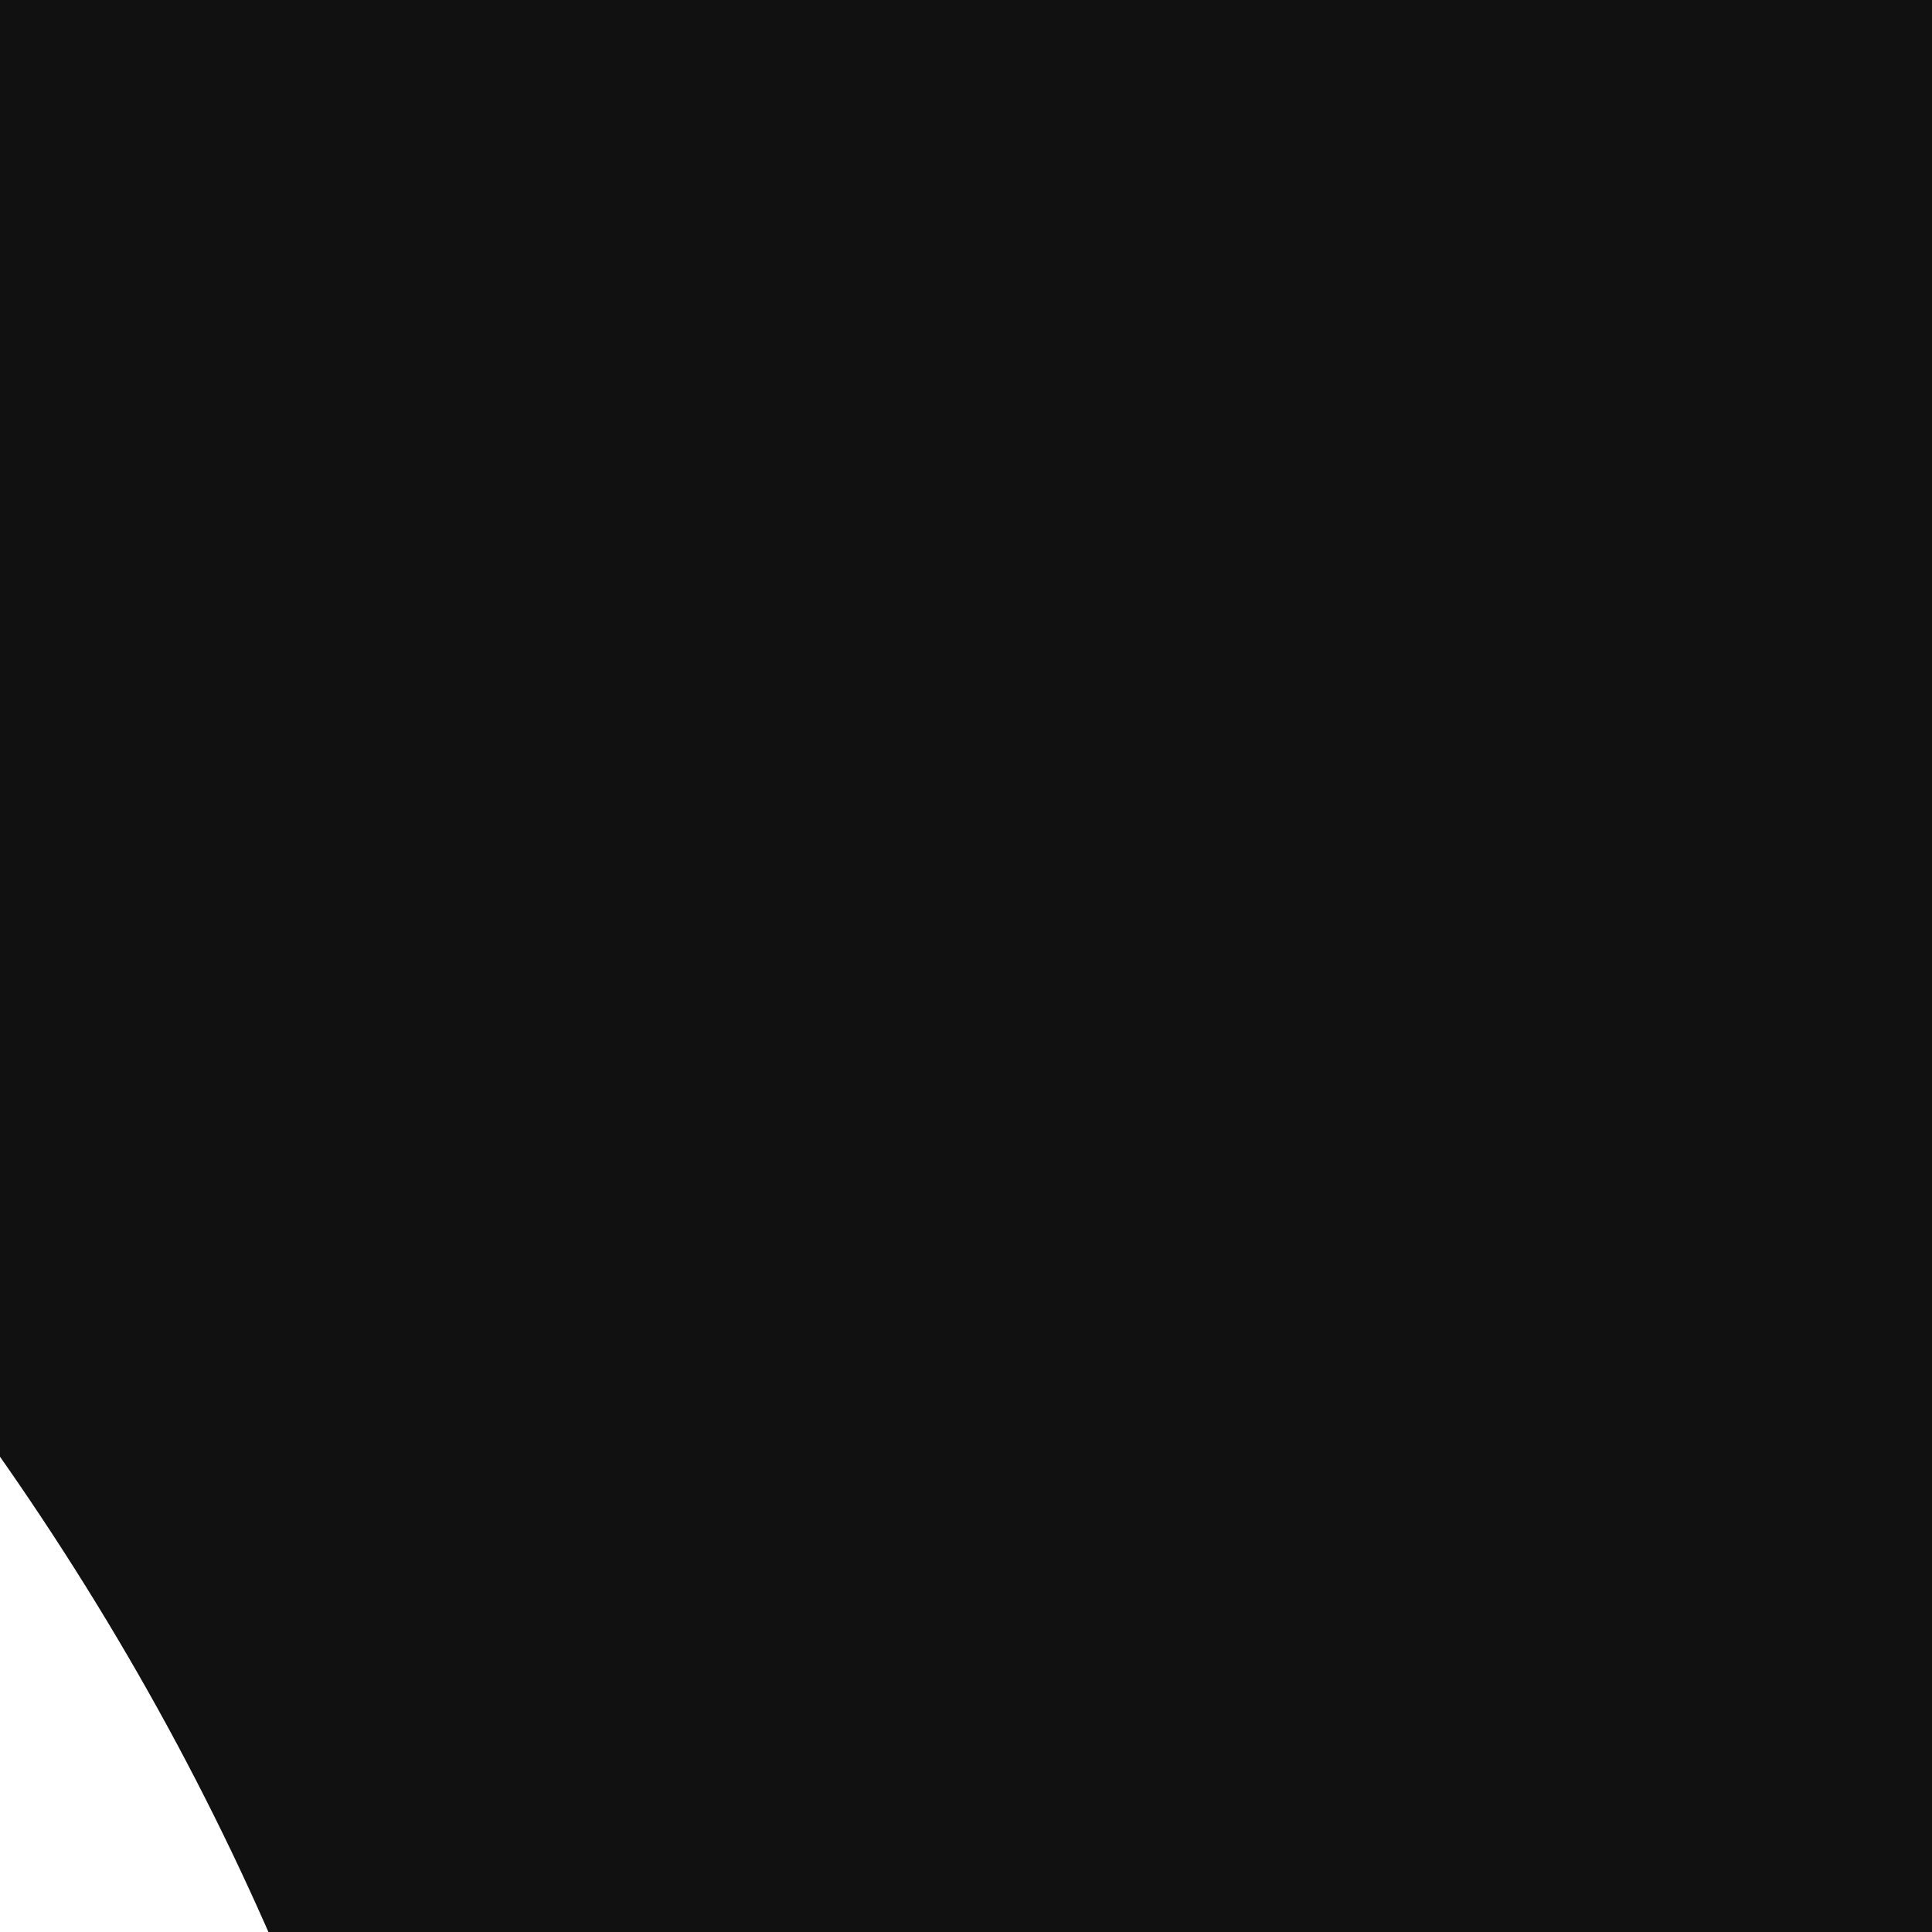
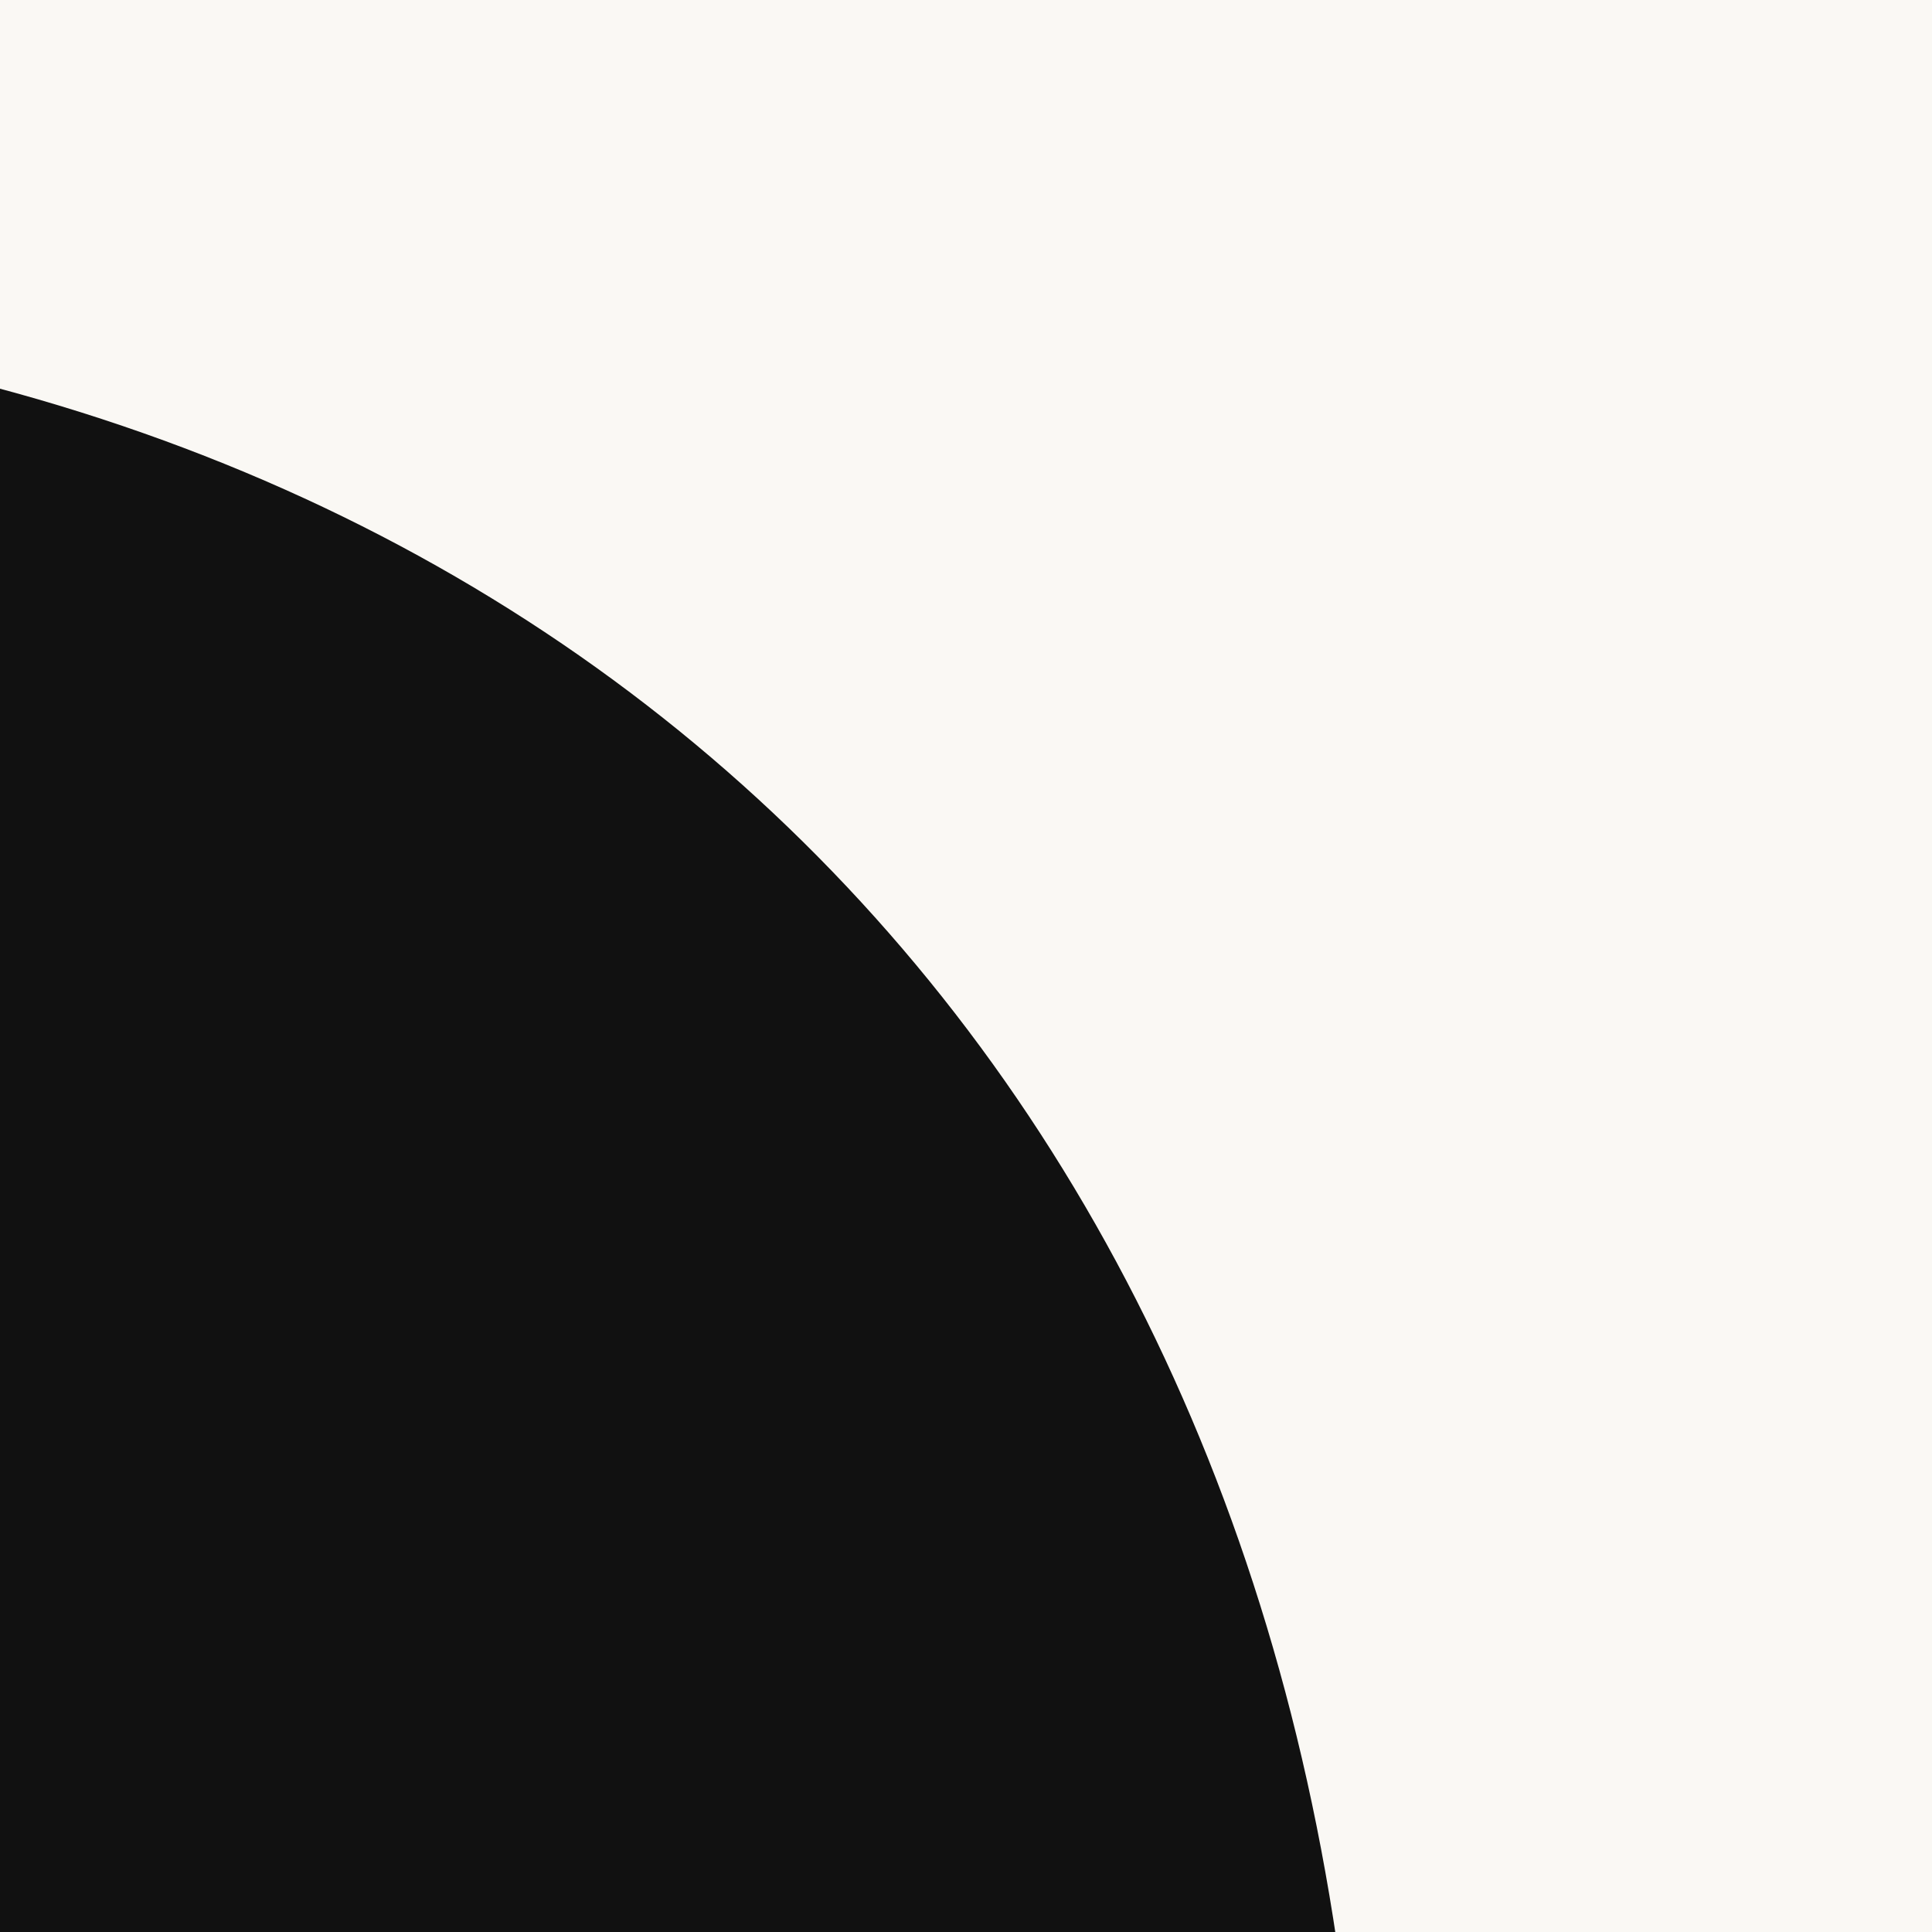
<svg xmlns="http://www.w3.org/2000/svg" width="64" height="64" viewBox="0 0 64 64">
  <mask id="satori_om-id">
-     <rect x="0" y="0" width="64" height="64" fill="#fff" />
+     <rect x="0" y="0" width="246" height="265" fill="#fff" />
  </mask>
-   <rect x="0" y="0" width="64" height="64" fill="#111111" />
+   <rect x="0" y="0" width="246" height="265" fill="#111111" />
  <g>
-     <path fill="#ffffff" d="M-223.8 76.2L-297.8 80.6C-291.6 163.5-225.5 216.7-131.4 216.7C-50.2 216.7 16.4 175.8 16.4 100.8C16.4 38.1-40.7 0.6-123.6-19.6C-167.3-30.8-213.8-42.0-214.9-81.2C-215.4-112.6-187.4-133.3-147.7-133.3C-101.8-133.3-69.8-104.7-64.2-61.0L9.7-64.4C0.7-142.8-58.1-196.6-146.6-196.6C-232.2-196.6-289.9-152.3-289.9-81.8C-289.9-17.4-233.4 16.2-154.4 35.3C-87.2 52.6-58.6 71.1-58.6 104.2C-58.1 136.1-86.6 152.9-128.6 152.9C-183.0 152.9-214.9 122.6-223.8 76.2ZM2.4-187.6L145.8 210L234.2 210L377.6-187.6L300.3-187.6L190.0 127.7L79.1-187.6Z " />
+     <path fill="#FAF8F4" d="M-78.0 171.2L-134.8 174.7C-130.1 238.3-79.3 279.2-7.1 279.2C55.3 279.2 106.4 247.8 106.4 190.2C106.4 142.0 62.6 113.2-1.1 97.7C-34.6 89.1-70.3 80.5-71.1 50.4C-71.6 26.3-50.1 10.4-19.5 10.4C15.7 10.4 40.2 32.3 44.5 65.9L101.3 63.3C94.4 3.1 49.3-38.2-18.7-38.2C-84.5-38.2-128.8-4.2-128.8 50.0C-128.8 99.4-85.3 125.2-24.7 139.8C26.9 153.2 48.8 167.4 48.8 192.7C49.3 217.2 27.3 230.1-4.9 230.1C-46.6 230.1-71.1 206.9-78.0 171.2ZM104.3-31.3L214.4 274L282.3 274L392.4-31.3L333.1-31.3L248.4 210.8L163.2-31.3Z " />
  </g>
</svg>
